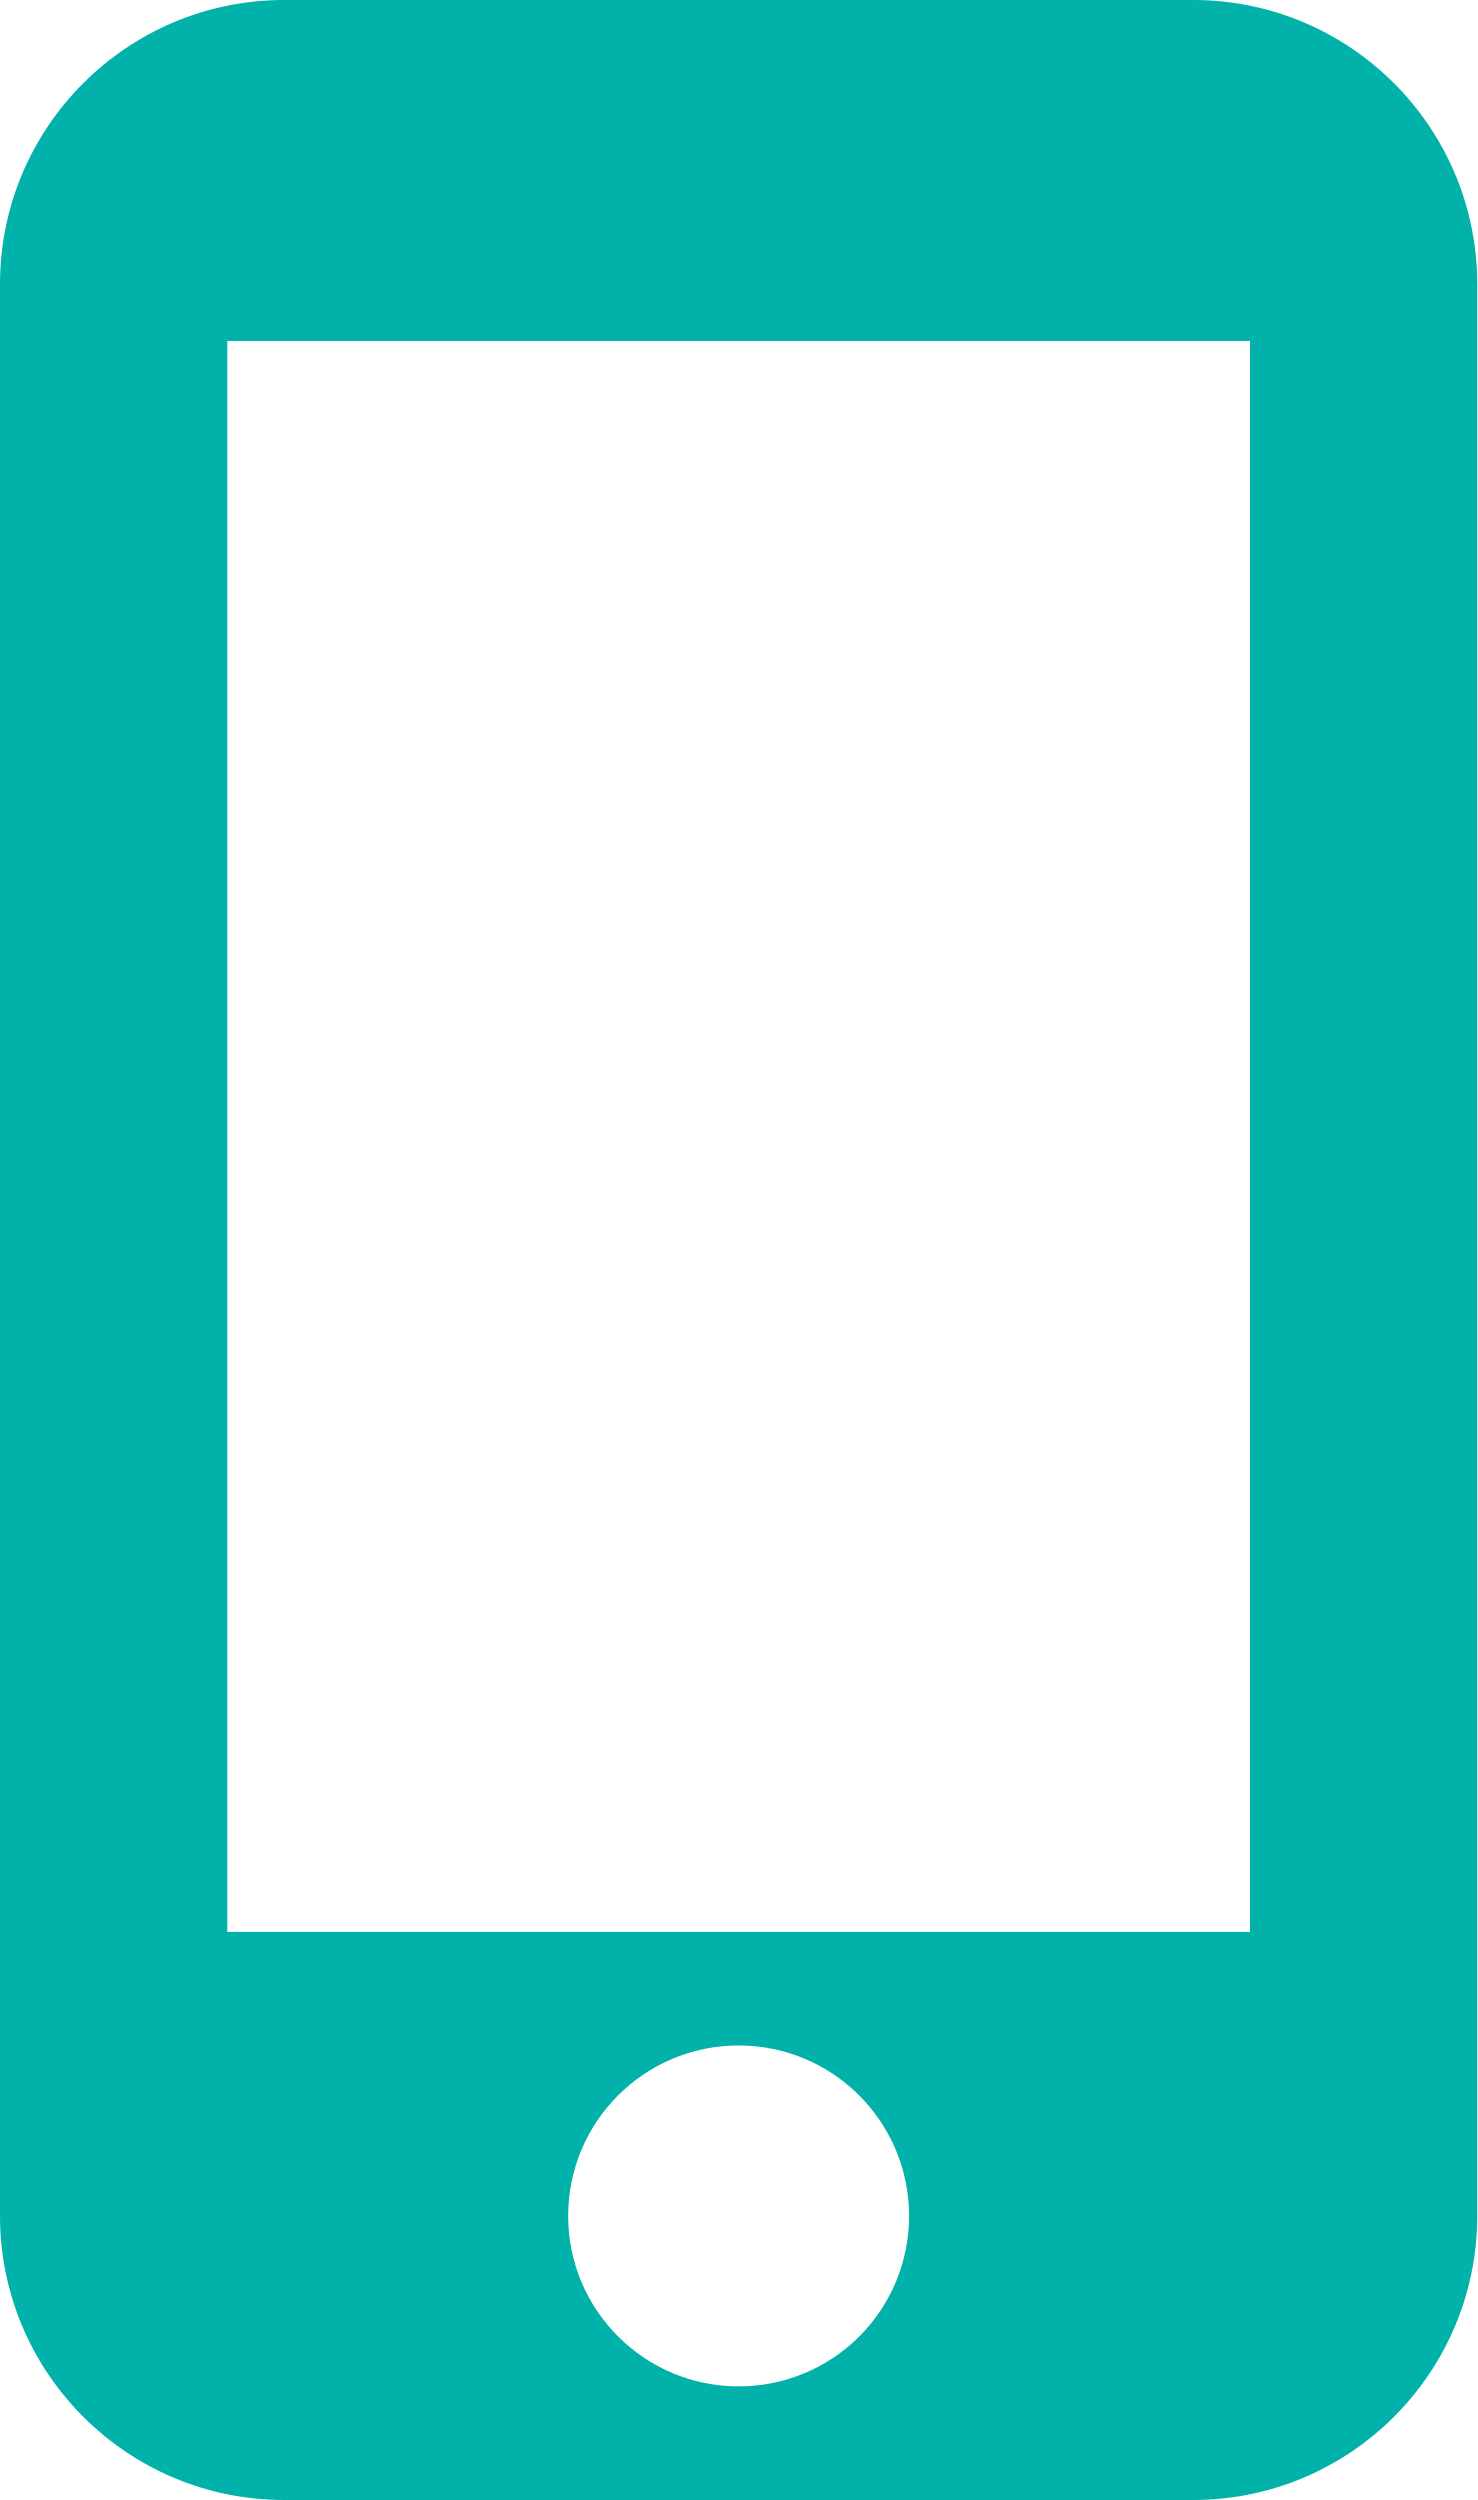
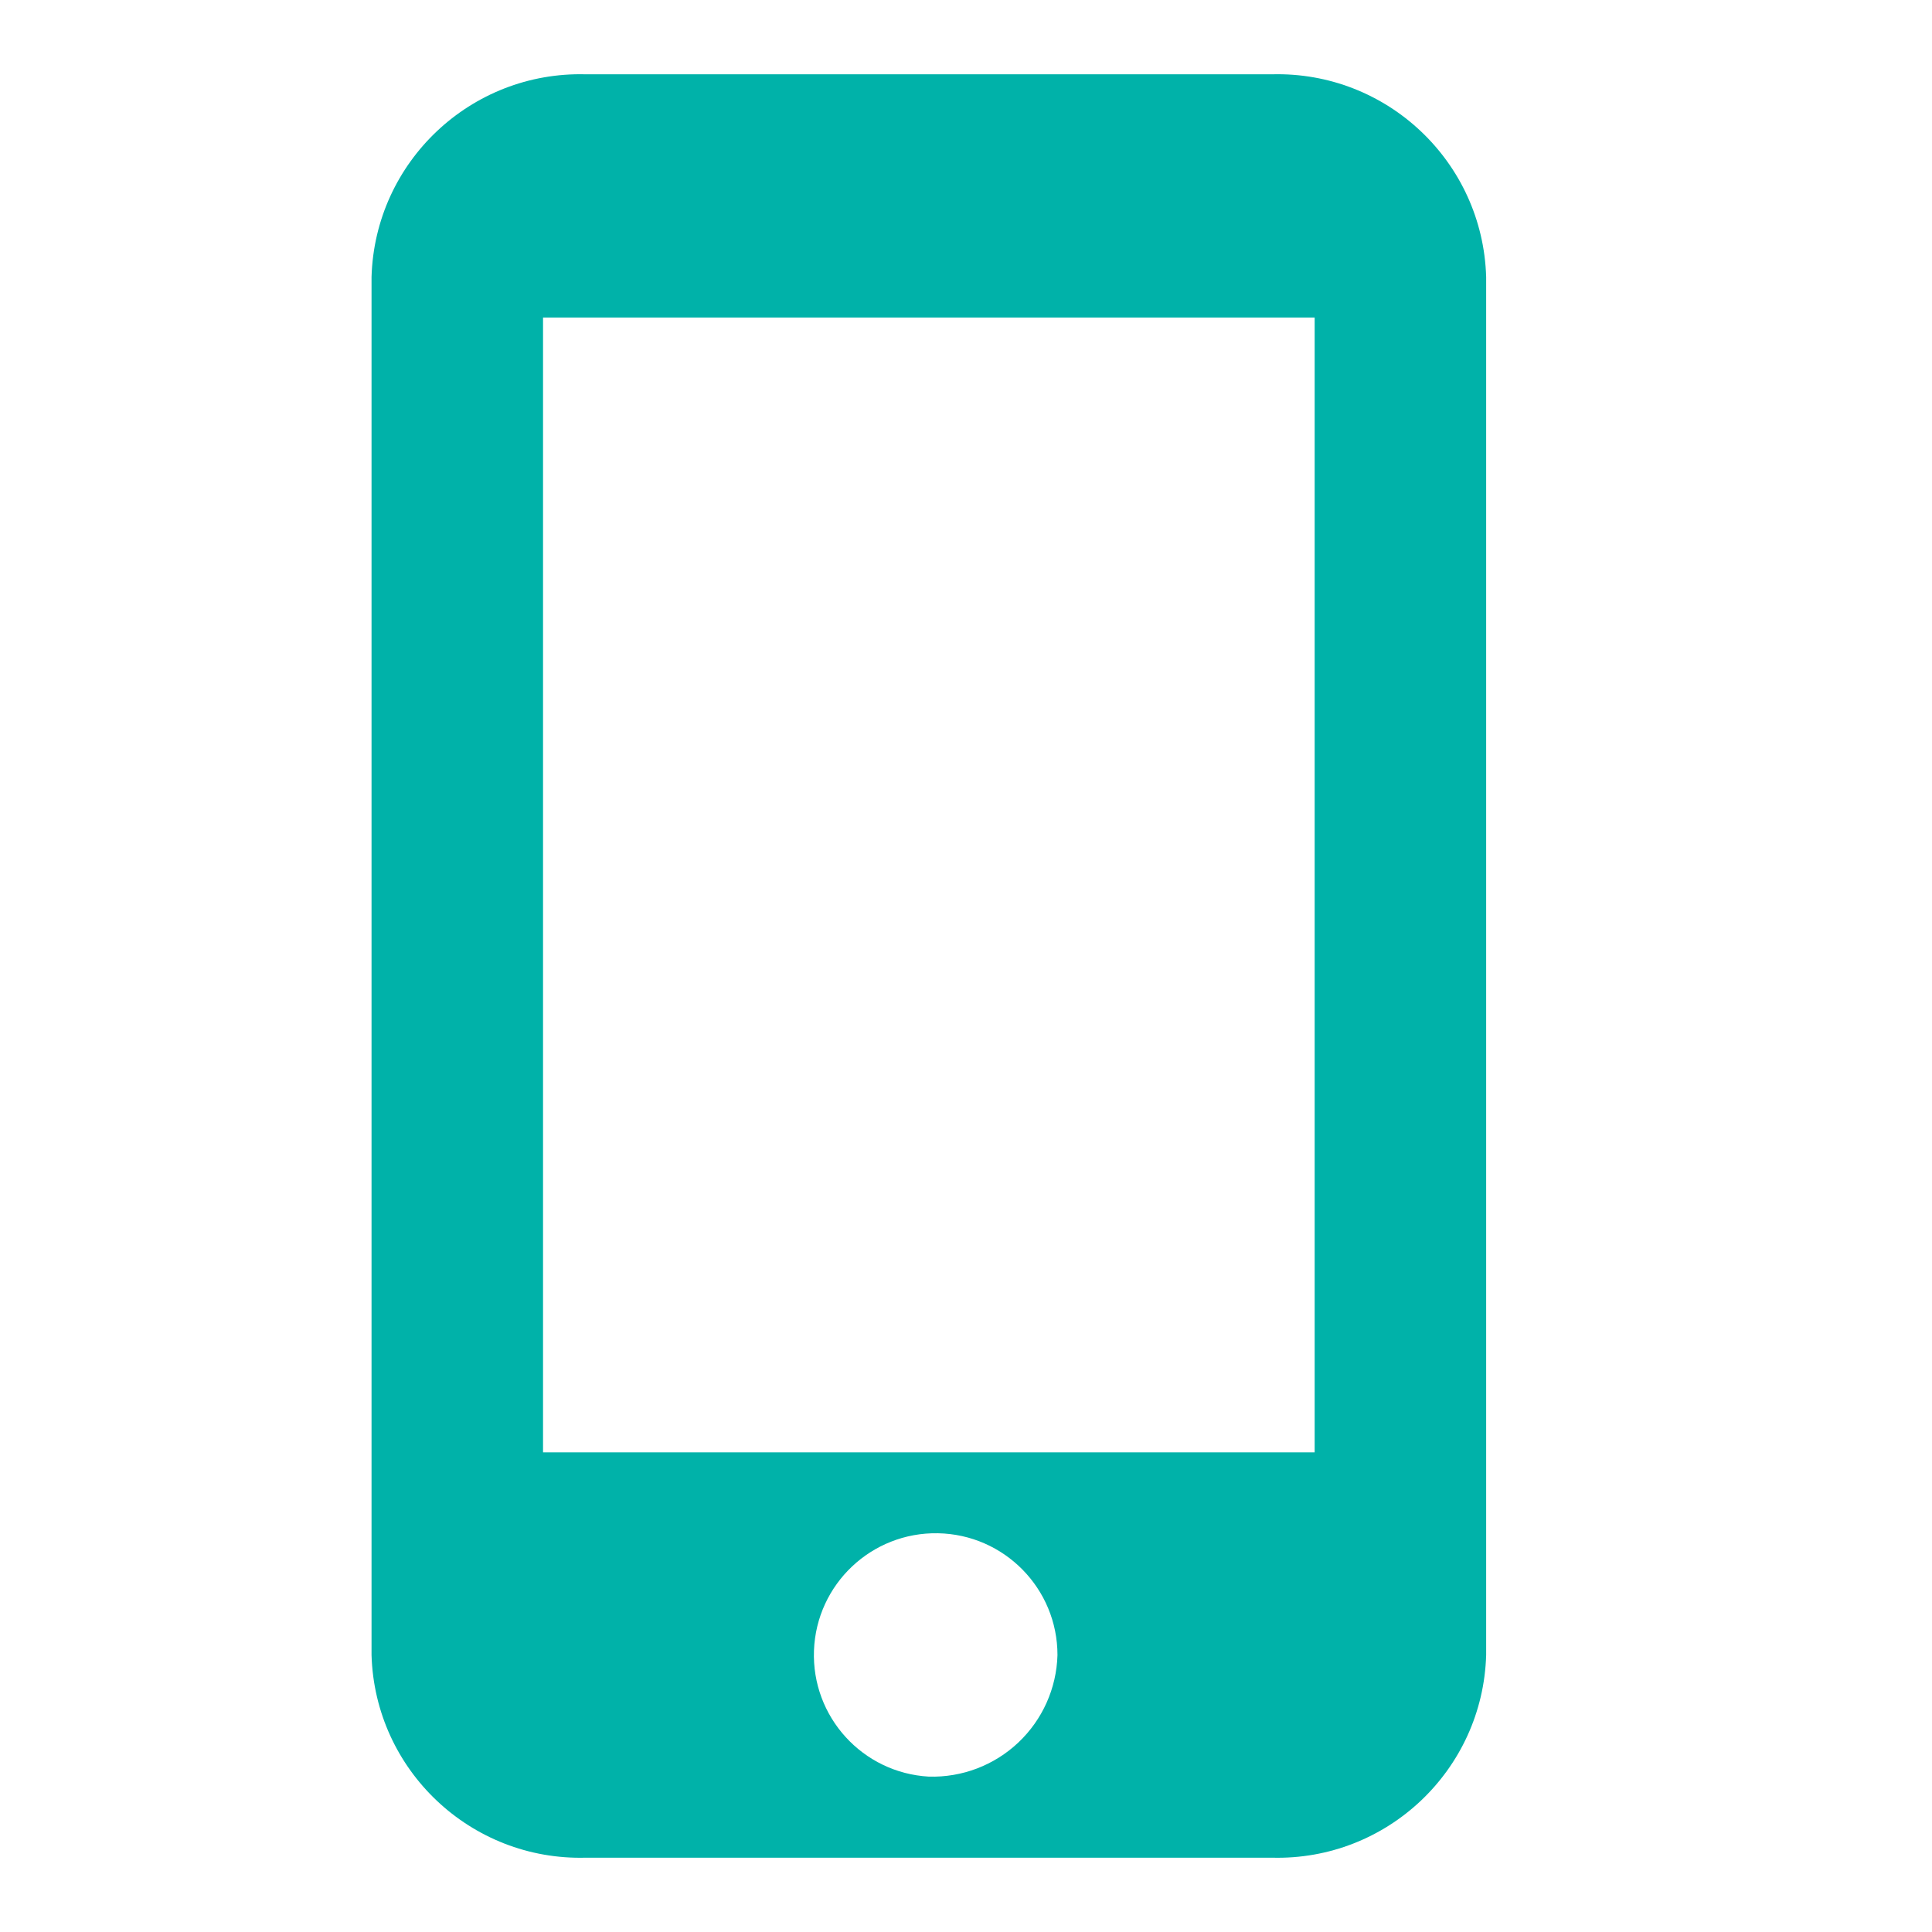
- <svg xmlns="http://www.w3.org/2000/svg" width="22.454" height="38" viewBox="0 0 22.454 38">
-   <defs>
-     <clipPath id="clip-path">
-       <rect width="22.455" height="38" fill="none" />
-     </clipPath>
-   </defs>
-   <g id="Componente" clip-path="url(#clip-path)">
-     <path id="Trazado_481" data-name="Trazado 481" d="M23.136,1H9.318A4.32,4.32,0,0,0,5,5.318V34.682A4.32,4.32,0,0,0,9.318,39H23.136a4.32,4.32,0,0,0,4.318-4.318V5.318A4.32,4.32,0,0,0,23.136,1ZM16.227,37.273a2.591,2.591,0,1,1,2.591-2.591A2.587,2.587,0,0,1,16.227,37.273ZM24,30.364H8.455V6.182H24Z" transform="translate(-5 -1)" fill="#00b2a9" />
-   </g>
+ <svg xmlns="http://www.w3.org/2000/svg" id="outline-phone_iphone-24px" width="26" height="26" viewBox="0 0 26 26">
+   <path id="Trazado_480" data-name="Trazado 480" d="M0,0H26V26H0Z" fill="none" />
+   <path id="Trazado_481" data-name="Trazado 481" d="M17.115,1H7.885A2.81,2.81,0,0,0,5,3.727V22.273A2.81,2.81,0,0,0,7.885,25h9.231A2.81,2.81,0,0,0,20,22.273V3.727A2.81,2.81,0,0,0,17.115,1ZM12.5,23.909a1.639,1.639,0,1,1,1.731-1.636A1.683,1.683,0,0,1,12.5,23.909Zm5.192-4.364H7.308V4.273H17.692Z" fill="#00b2a9" />
</svg>
